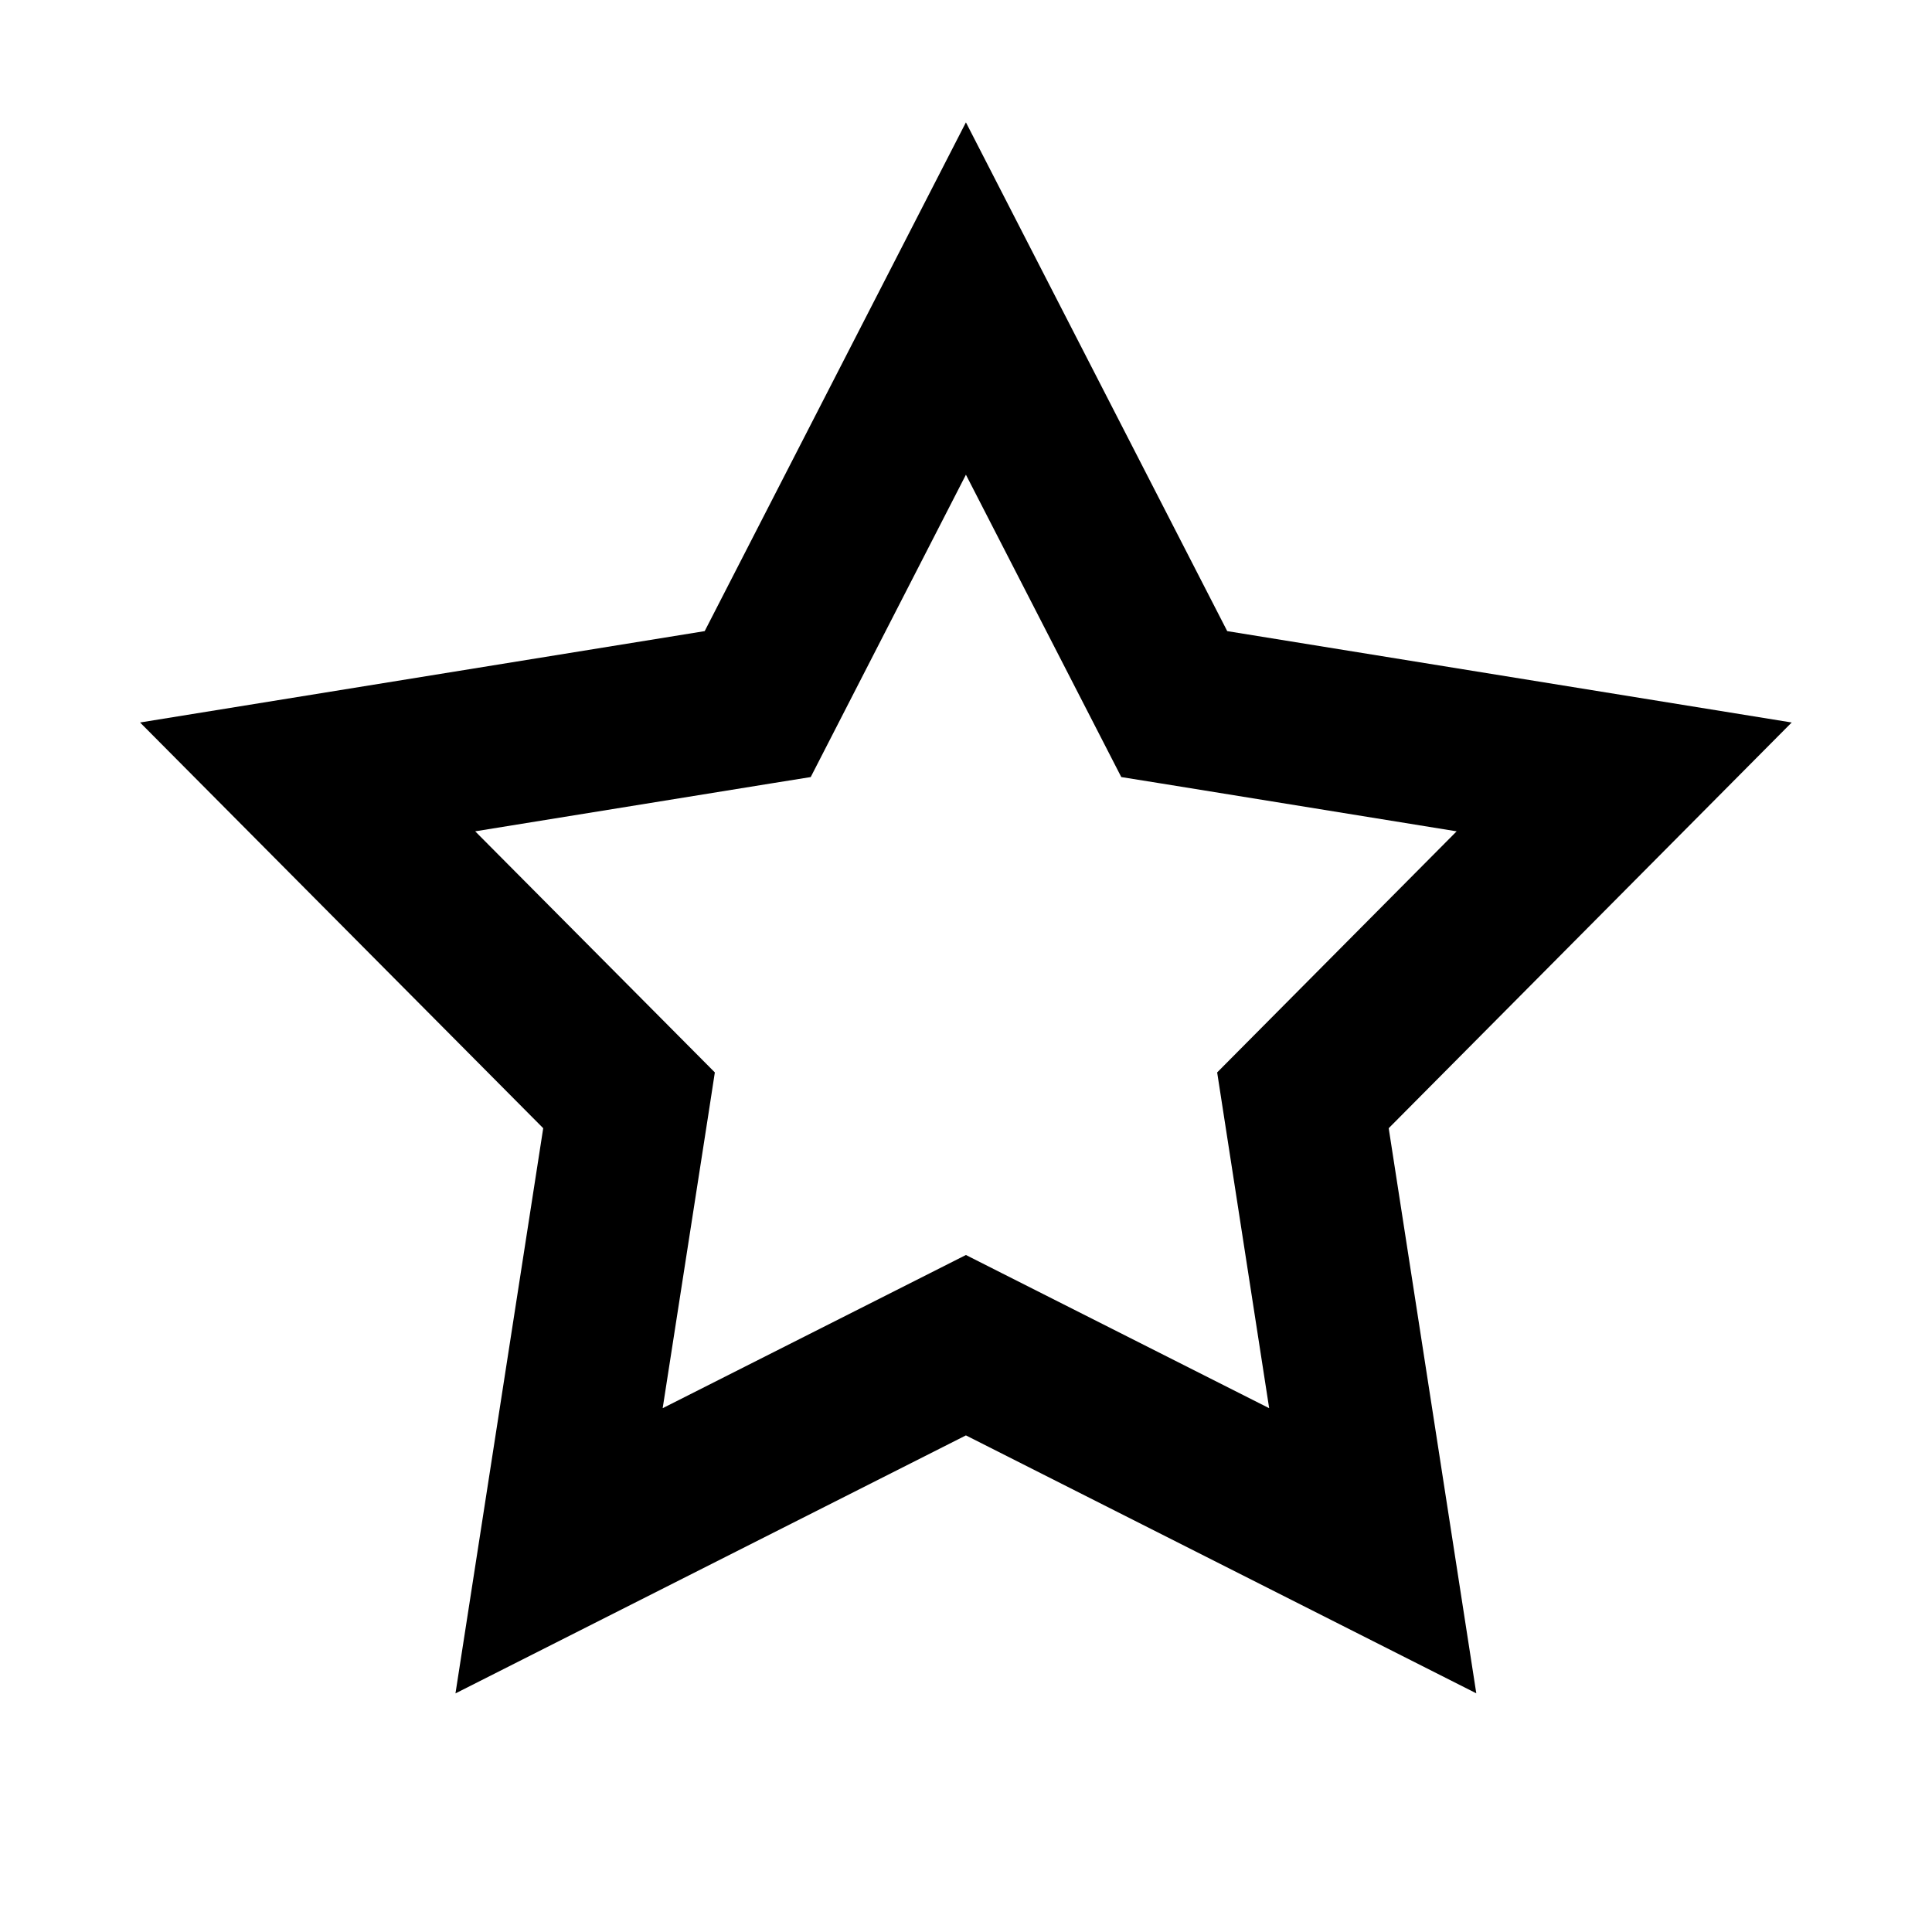
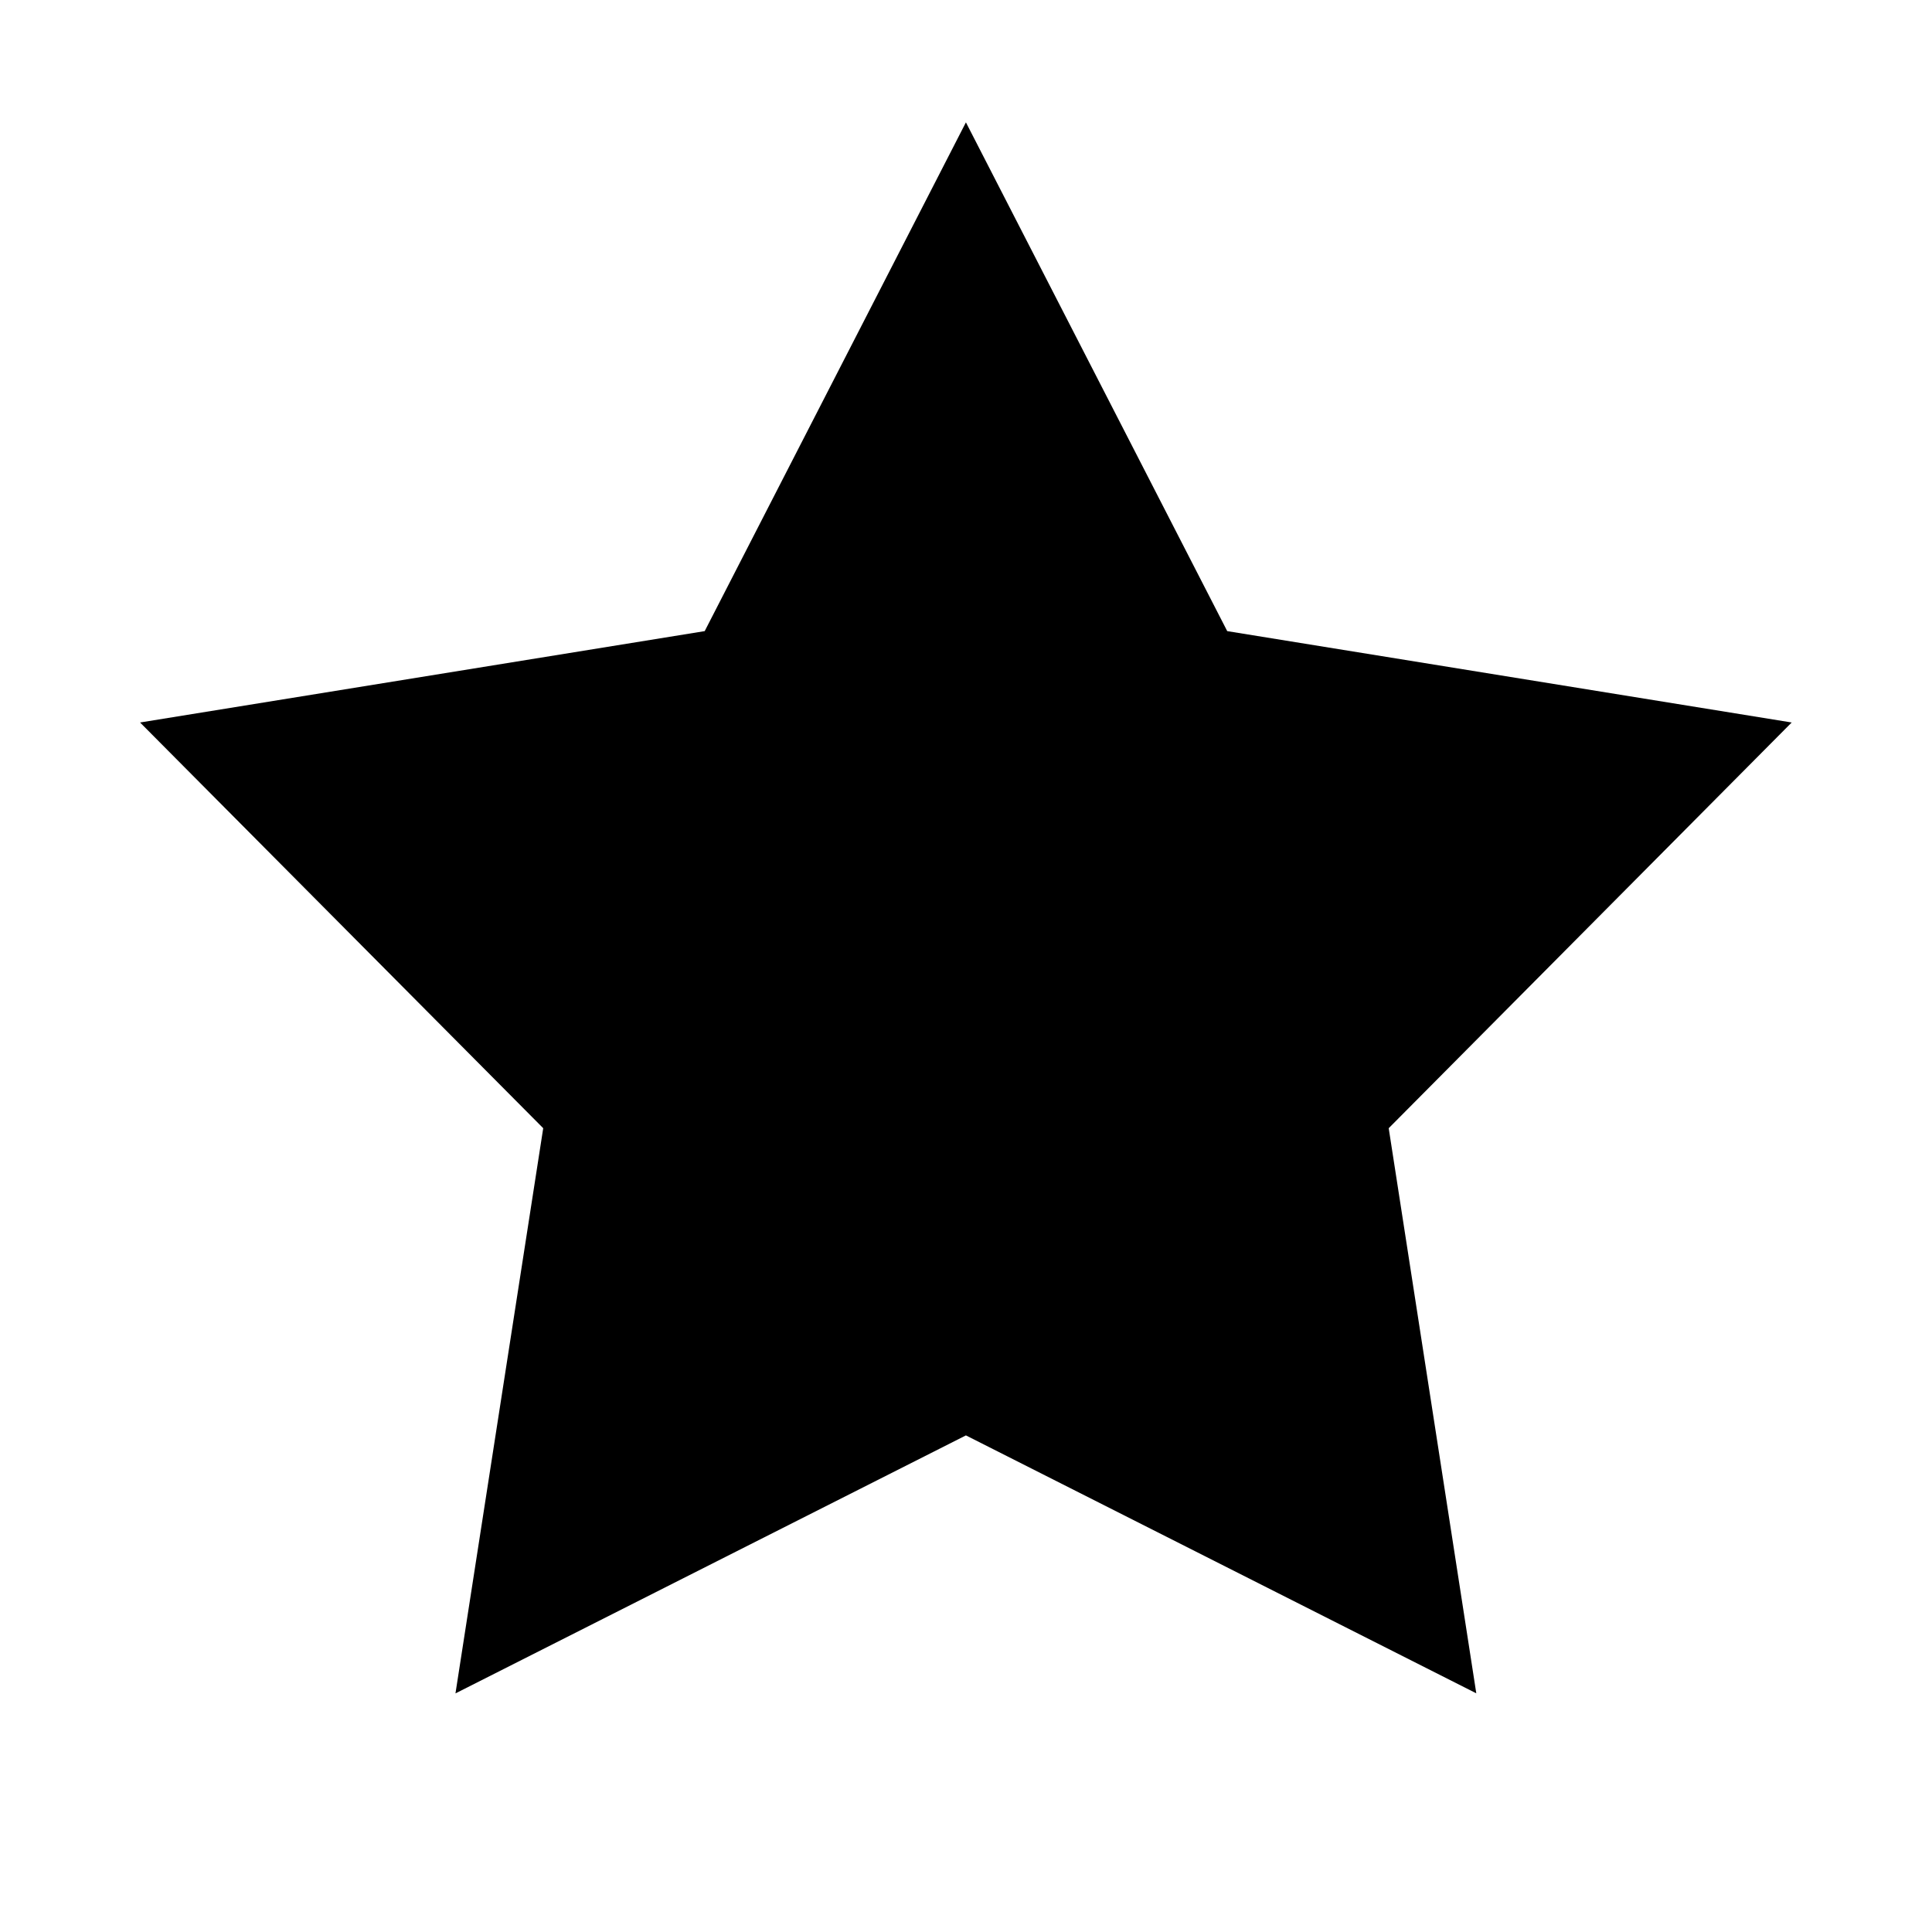
<svg xmlns="http://www.w3.org/2000/svg" width="24" height="24" viewBox="0 0 24 24" fill="none">
-   <path d="M15.245 7.84L22.257 8.975L17.251 14.015L18.339 21.035L11.999 17.831L5.658 21.036L6.748 14.015L1.74 8.975L8.754 7.84L11.999 1.52L15.245 7.84ZM10.071 9.653L9.572 9.733L5.903 10.327L8.88 13.322L8.803 13.822L8.232 17.493L11.548 15.818L11.999 15.59L12.45 15.818L15.766 17.493L15.12 13.322L18.095 10.327L14.428 9.733L13.929 9.653L11.999 5.897L10.071 9.653Z" fill="currentColor" />
+   <path d="M15.245 7.84L22.257 8.975L17.251 14.015L18.339 21.035L11.999 17.831L5.658 21.036L6.748 14.015L1.74 8.975L8.754 7.84L11.999 1.52L15.245 7.84Z" fill="currentColor" />
</svg>
